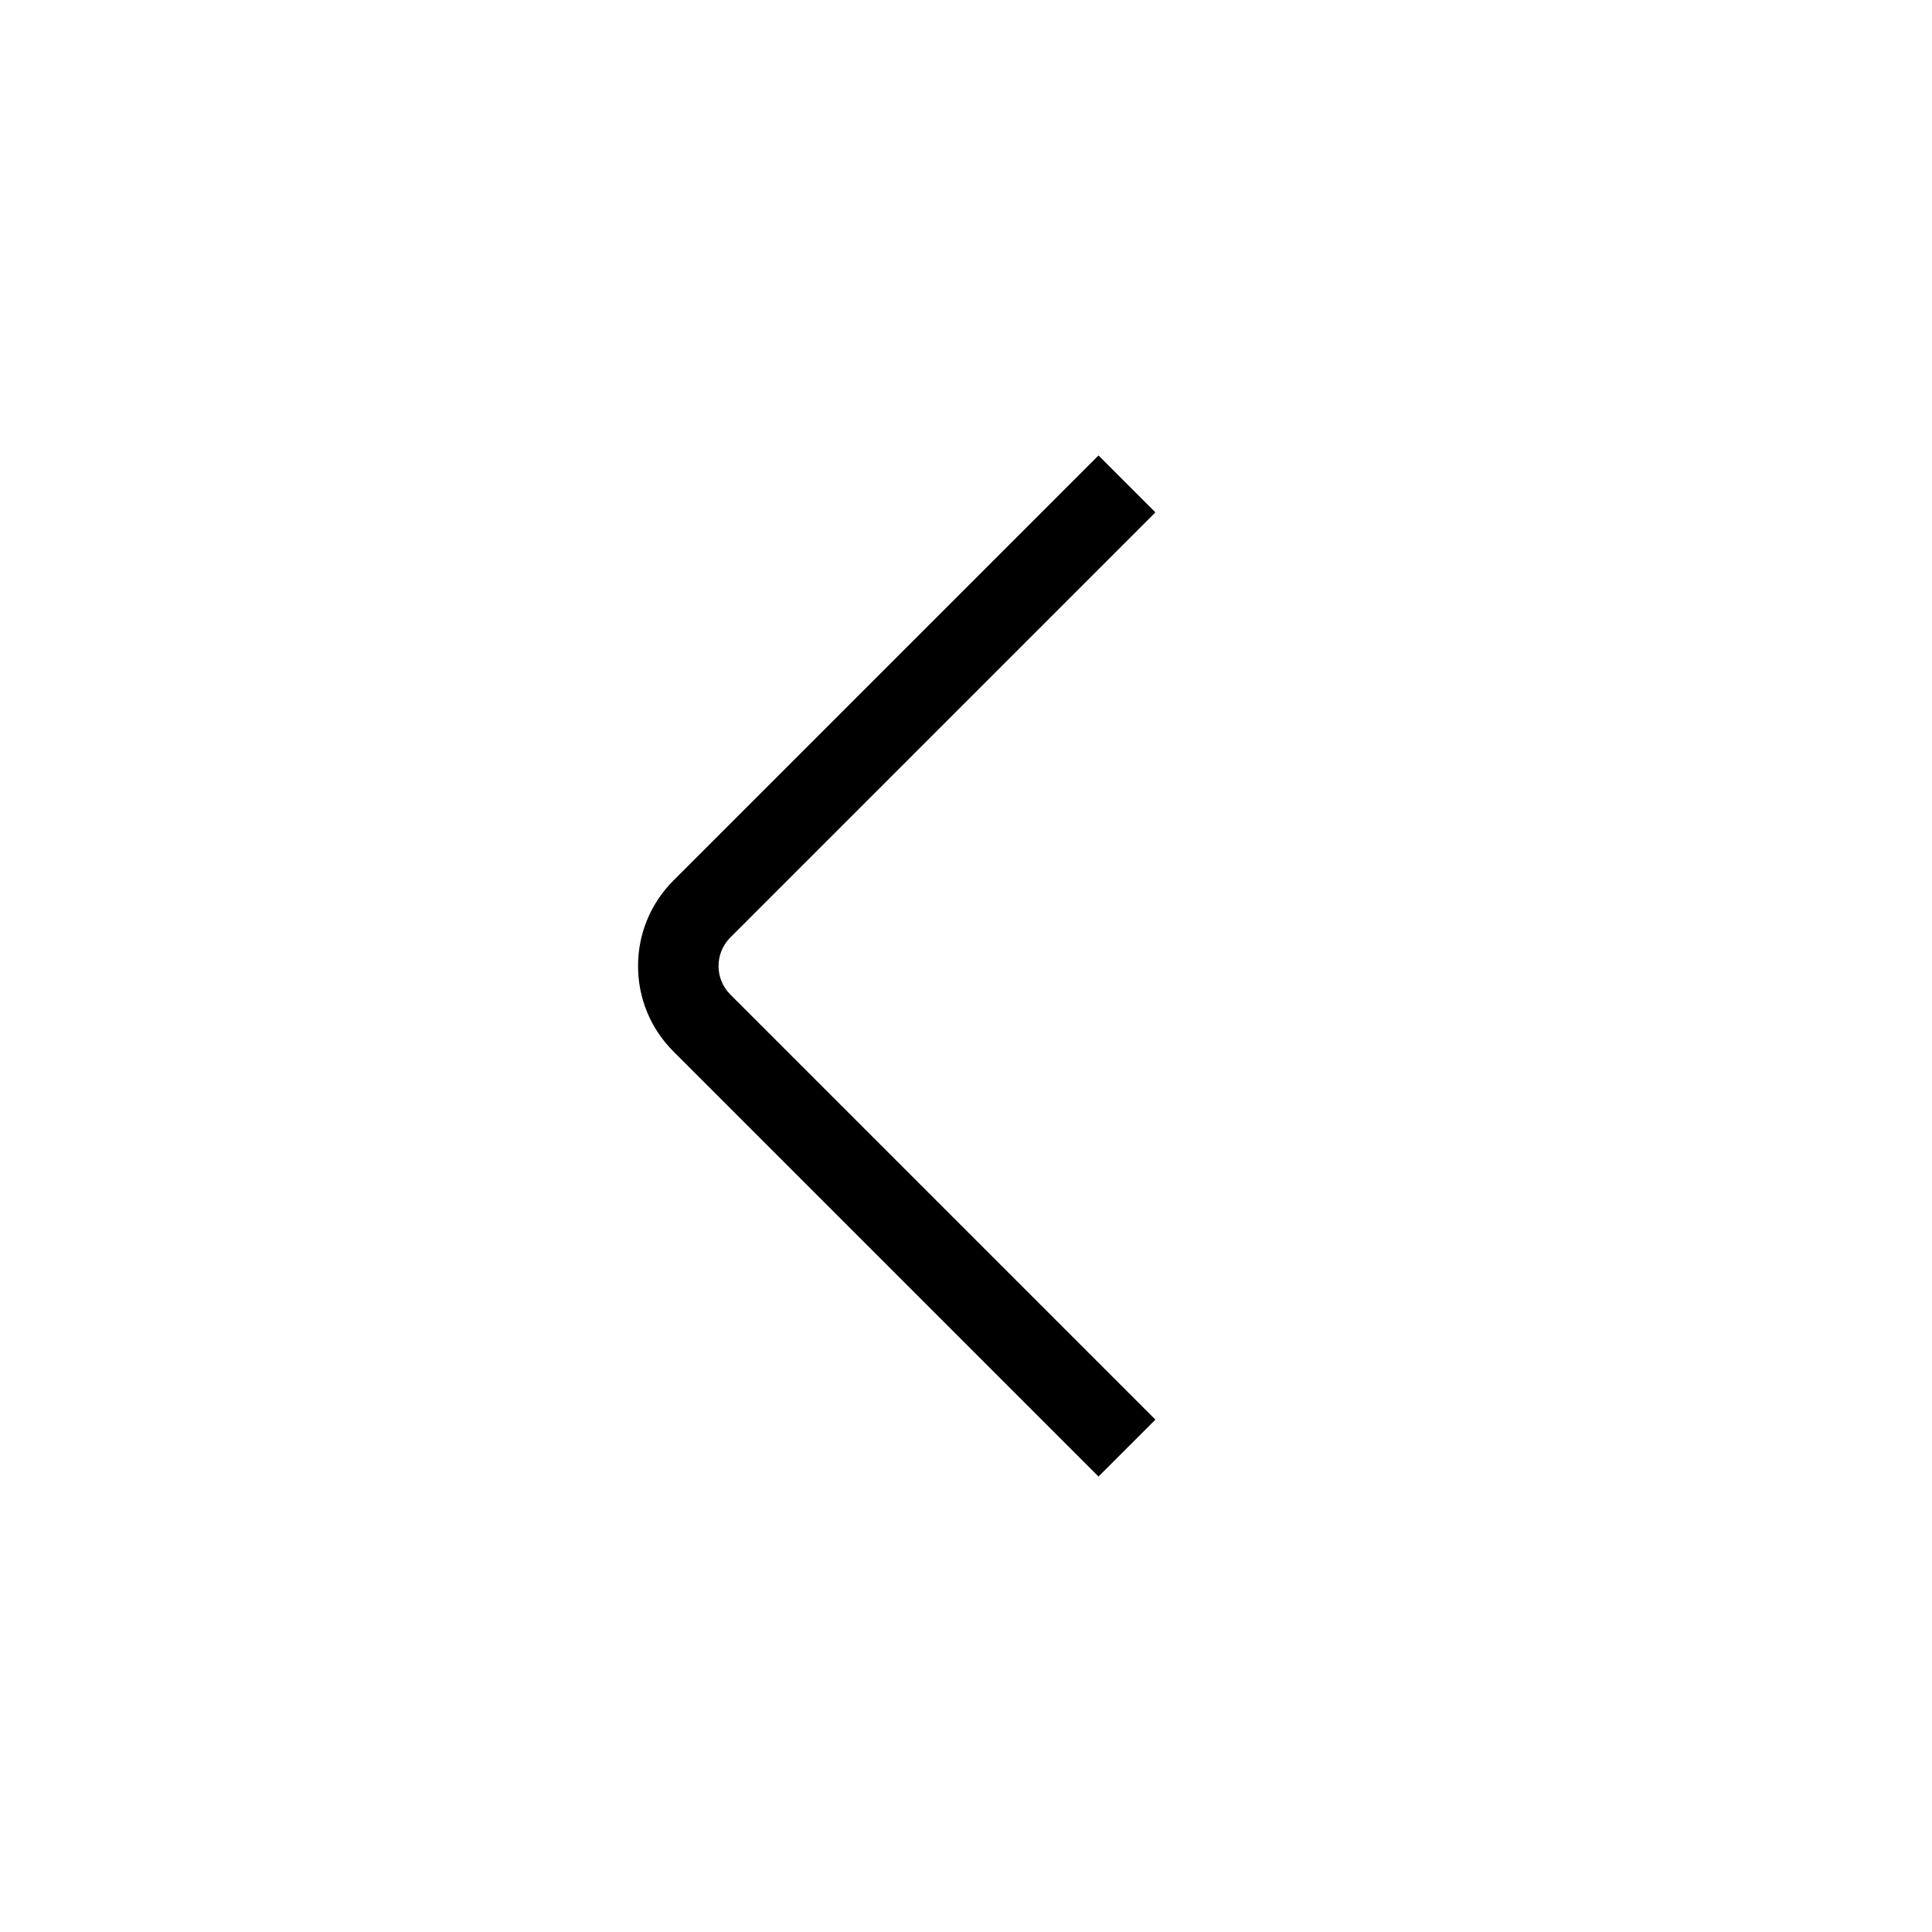
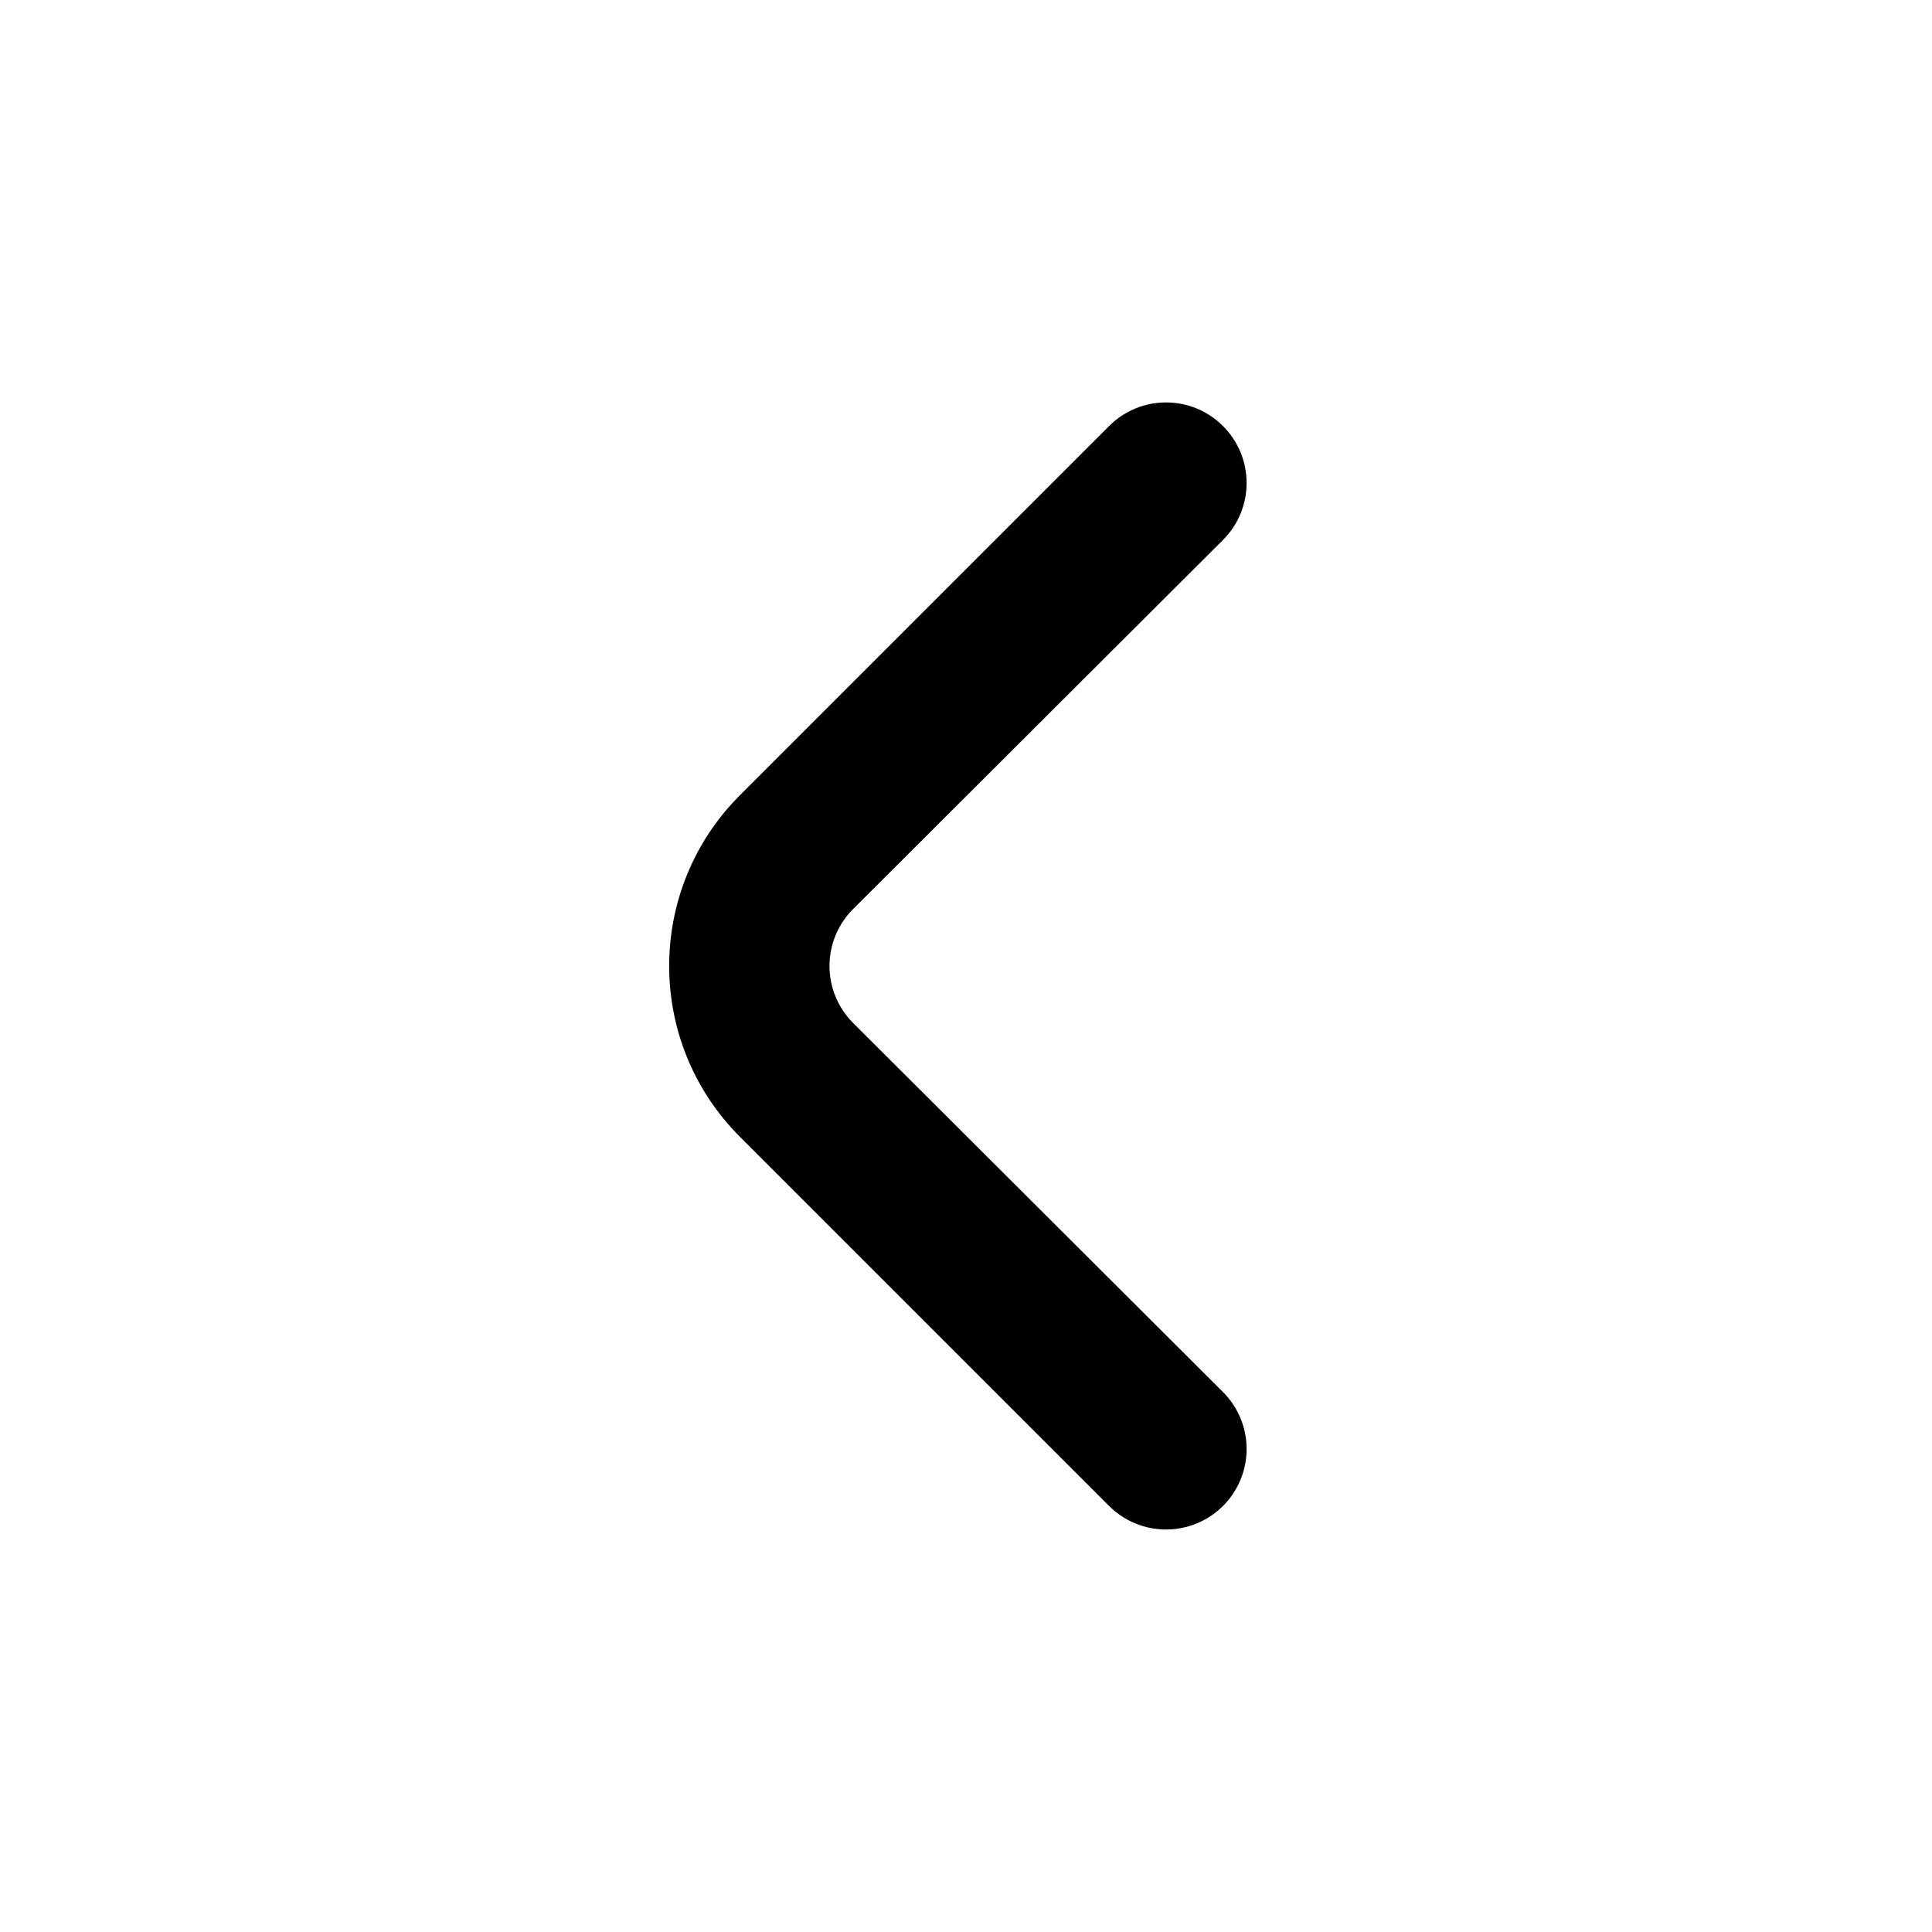
- <svg xmlns="http://www.w3.org/2000/svg" id="Layer_1" data-name="Layer 1" viewBox="0 0 24 24">
-   <path d="m13.646,18.342l-5.281-5.281c-.283-.283-.439-.66-.439-1.061s.156-.777.439-1.061l5.281-5.281.707.707-5.281,5.281c-.094.095-.146.22-.146.354s.052.259.146.354l5.281,5.281-.707.707Z" />
+ <svg xmlns="http://www.w3.org/2000/svg" id="Outline" viewBox="0 0 24 24" width="512" height="512">
+   <path d="M10.6,12.71a1,1,0,0,1,0-1.42l4.59-4.58a1,1,0,0,0,0-1.42,1,1,0,0,0-1.41,0L9.19,9.88a3,3,0,0,0,0,4.24l4.59,4.59a1,1,0,0,0,.7.29,1,1,0,0,0,.71-.29,1,1,0,0,0,0-1.42Z" />
</svg>
